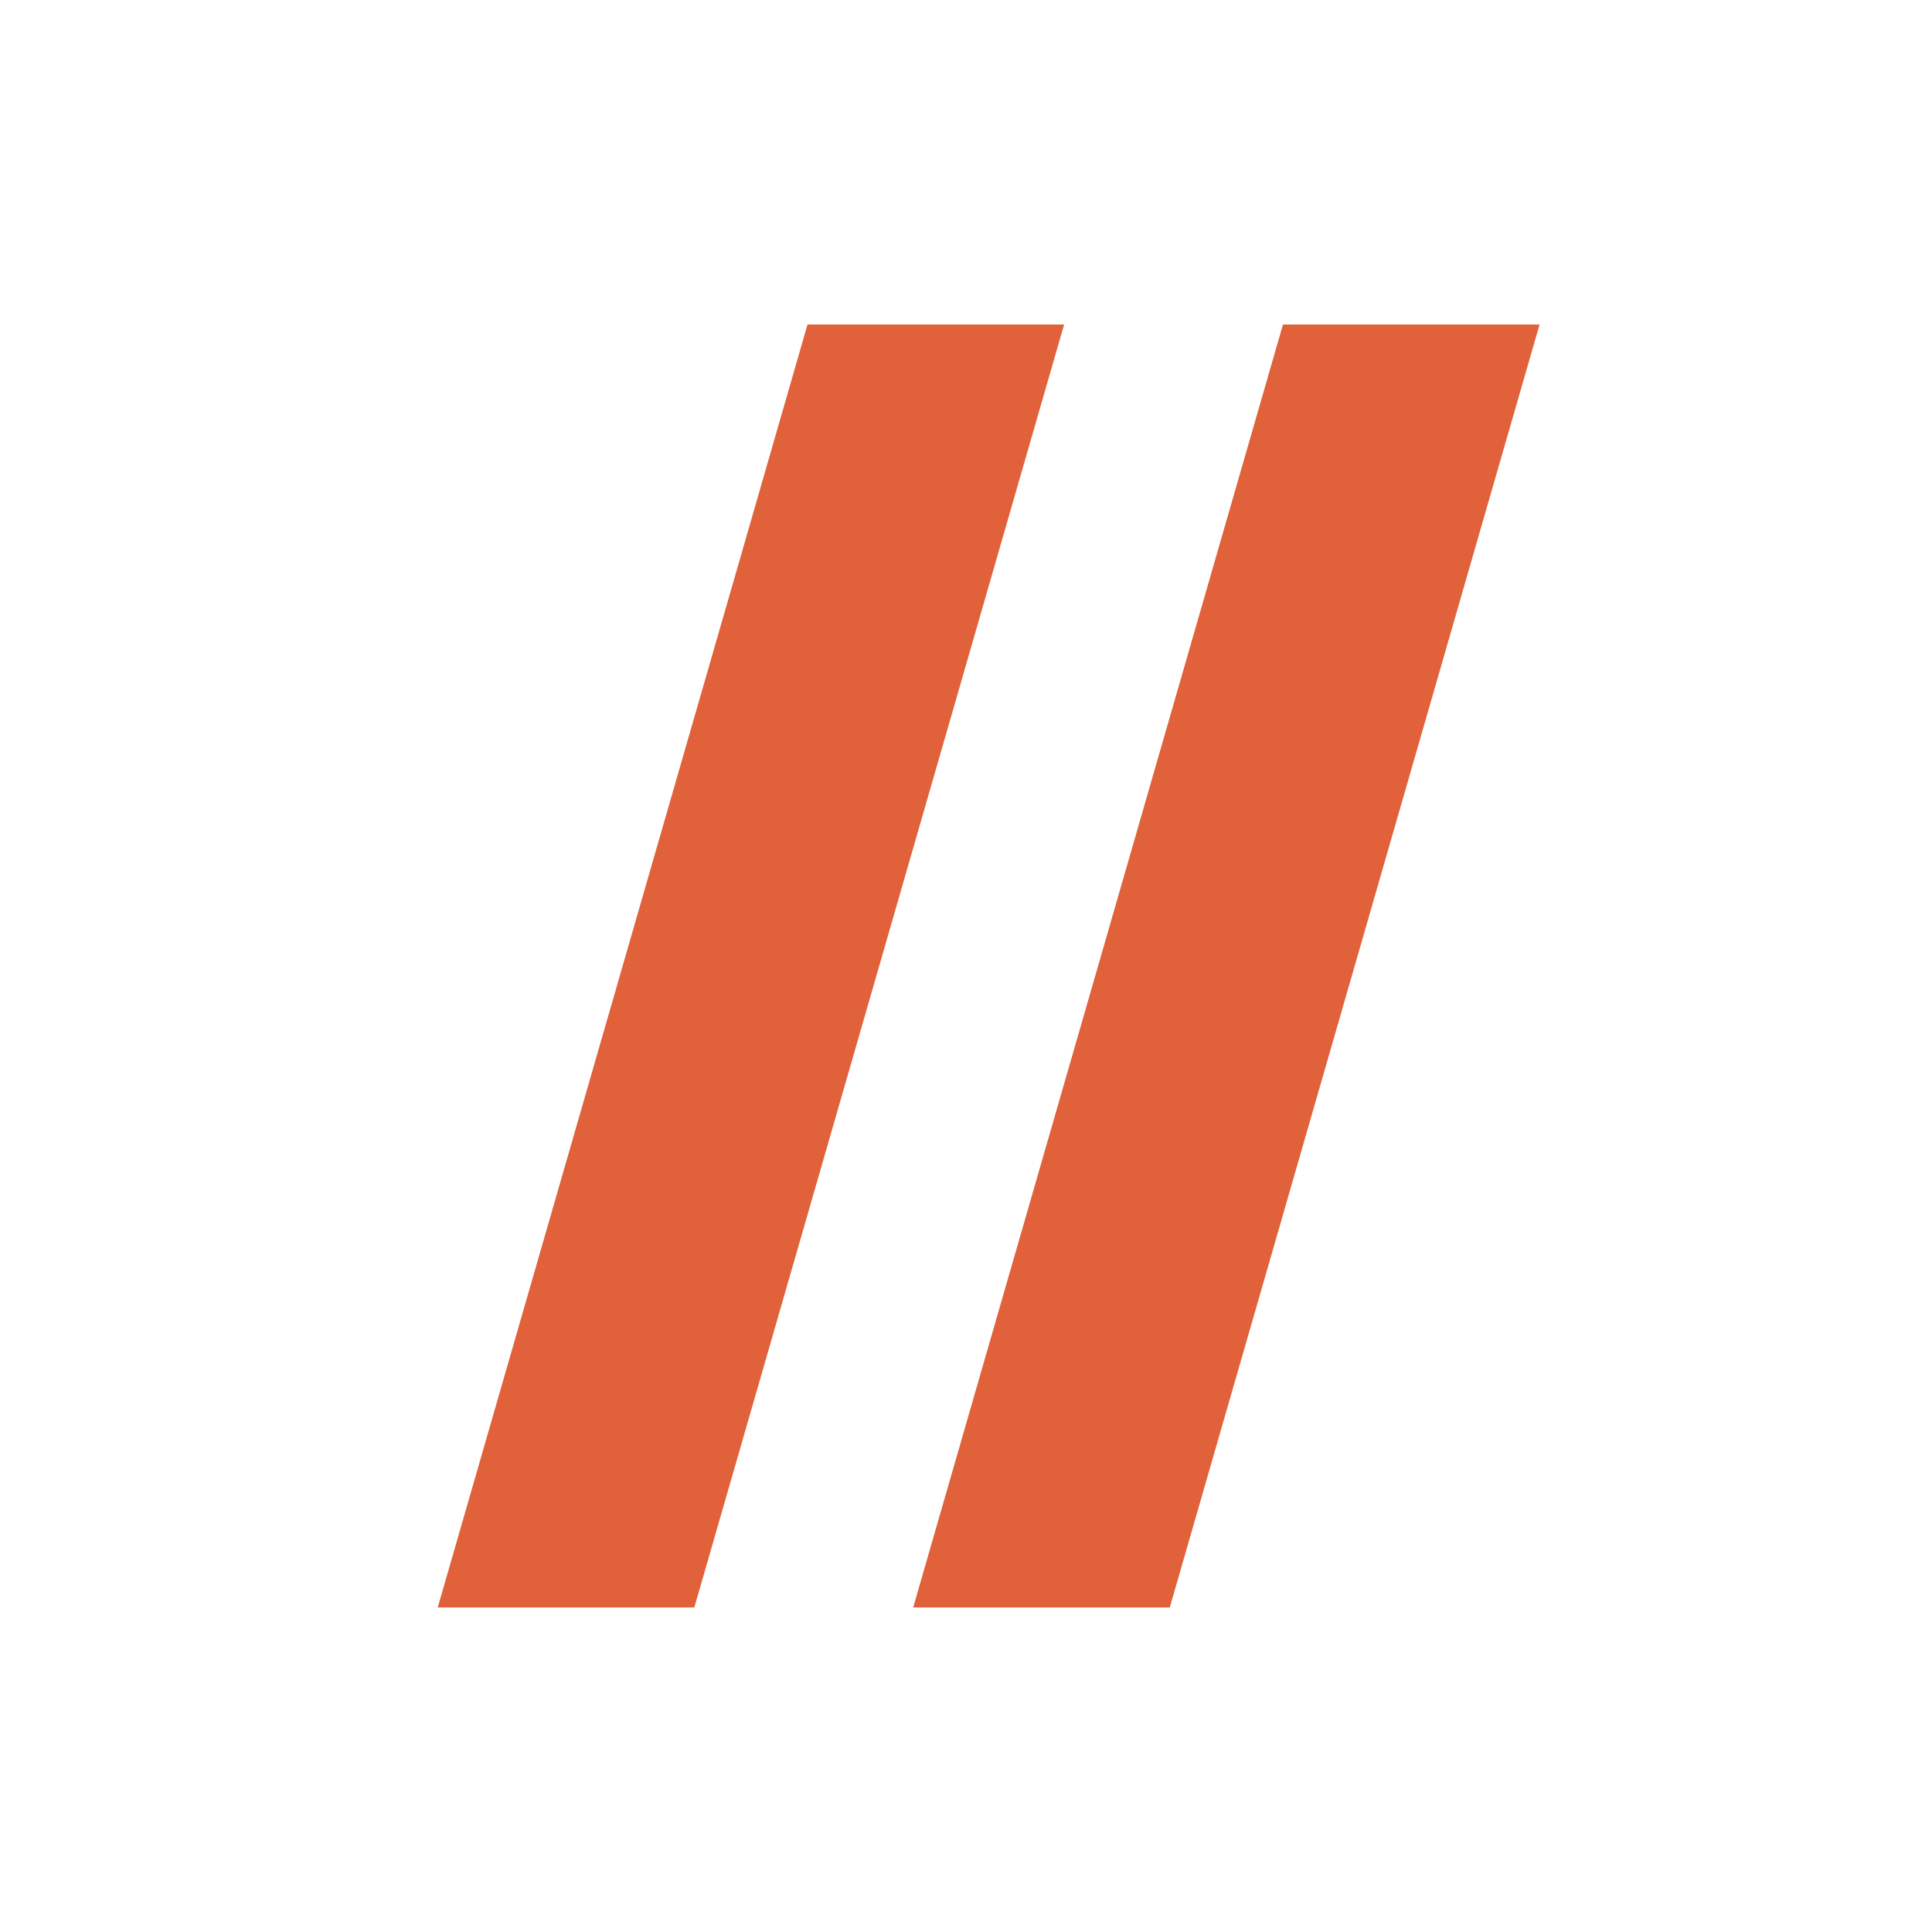
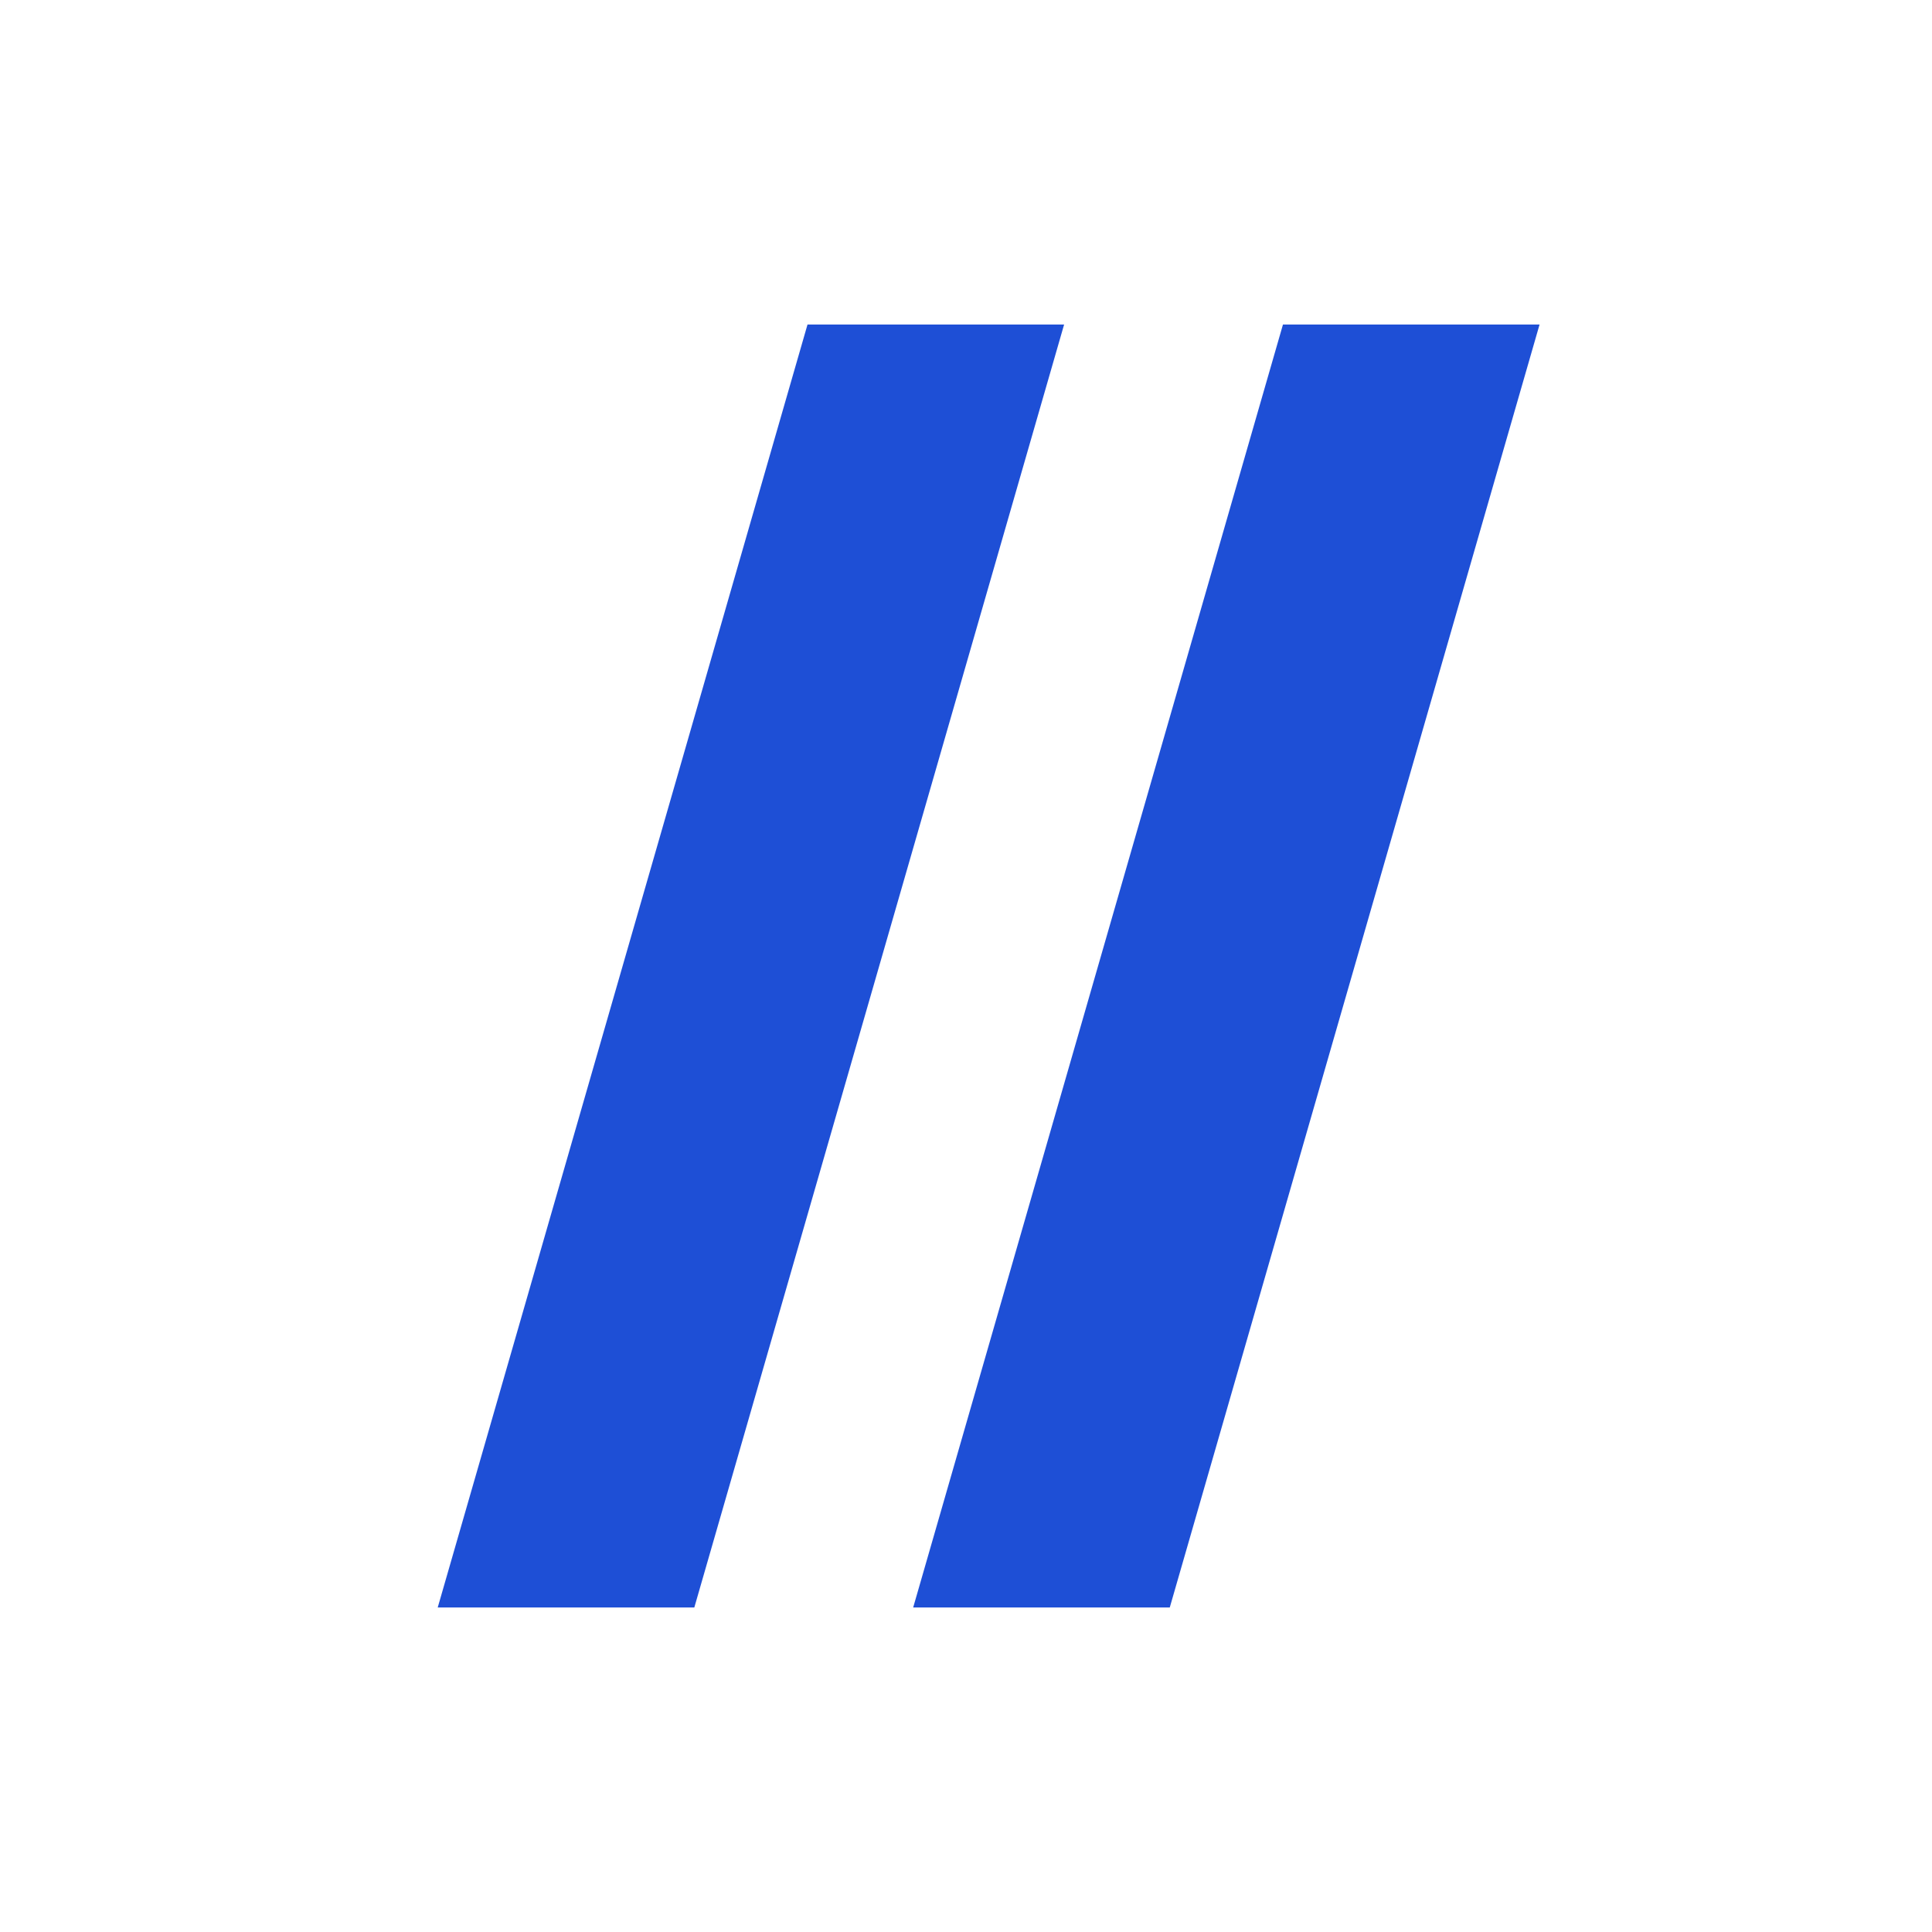
<svg xmlns="http://www.w3.org/2000/svg" width="512" height="512" viewBox="0 0 512 512" role="img" aria-label="Double slash">
-   <path d="M214 86h68L184 426h-68L214 86Z" fill="#E0613A" />
-   <path d="M340 86h68l-98 340h-68l98-340Z" fill="#E0613A" />
+   <path d="M214 86h68L184 426h-68L214 86Z" fill="#1E4FD6" />
+   <path d="M340 86h68l-98 340h-68l98-340Z" fill="#1E4FD6" />
</svg>
